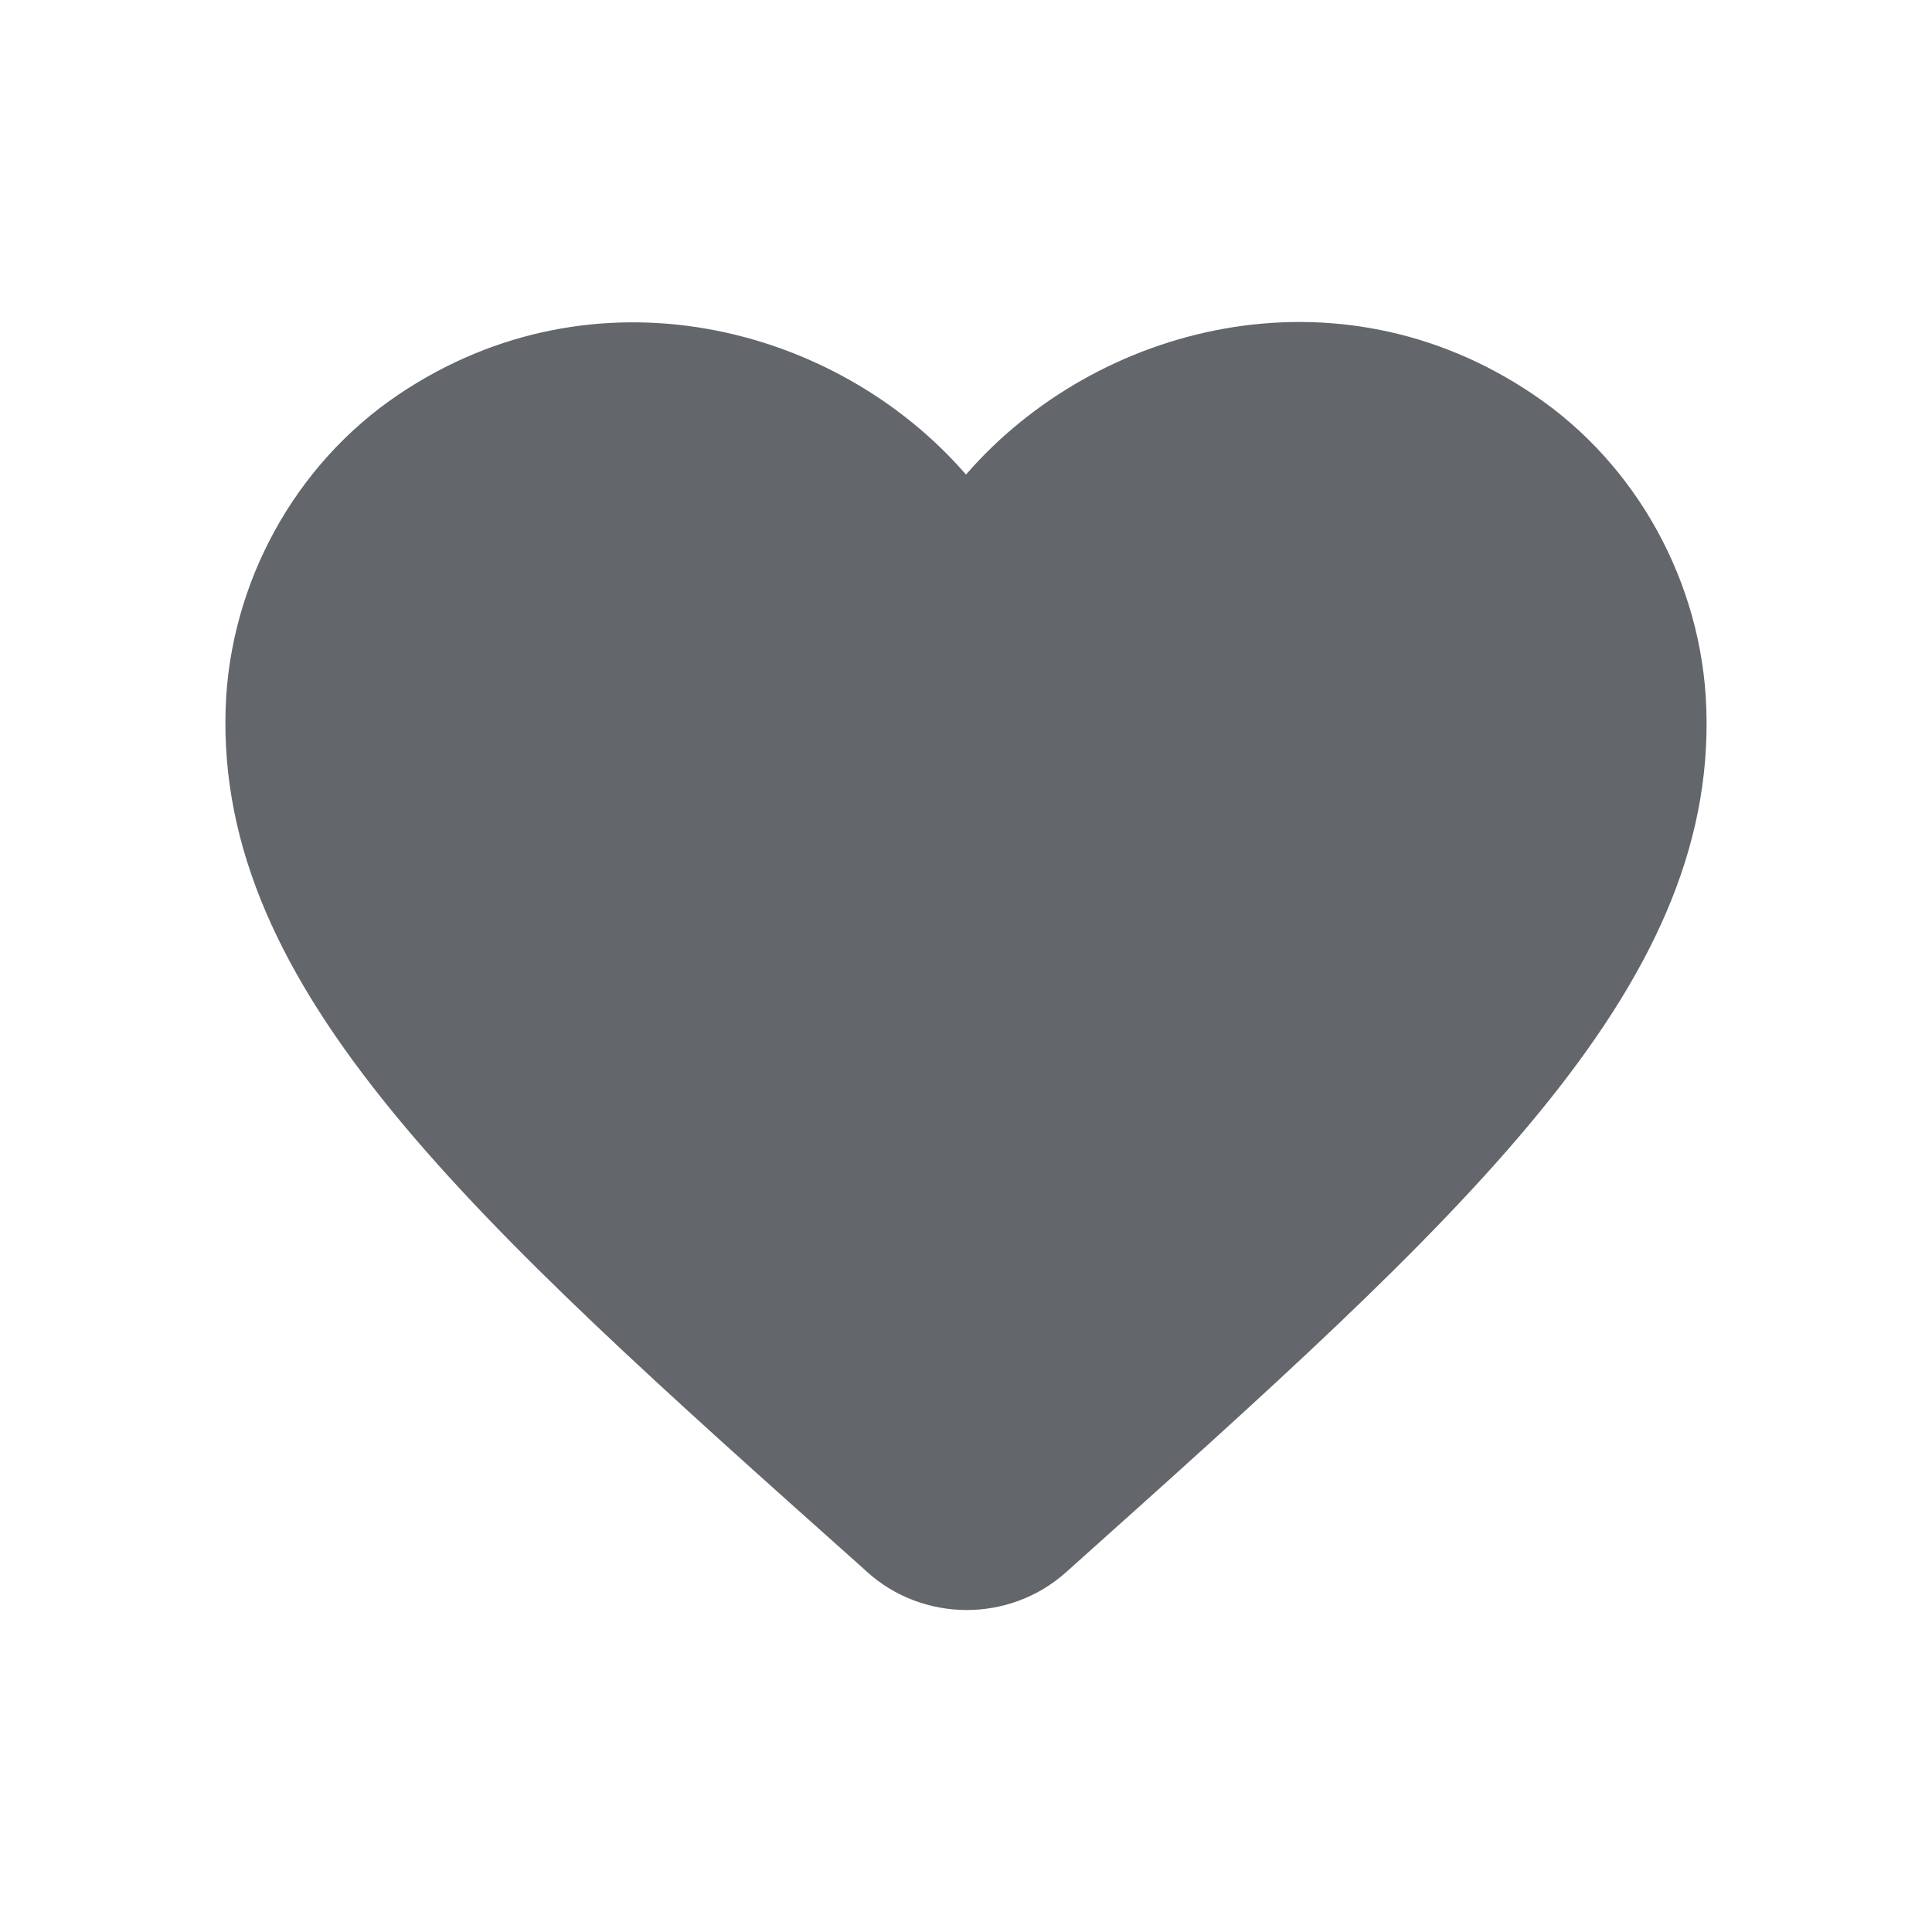
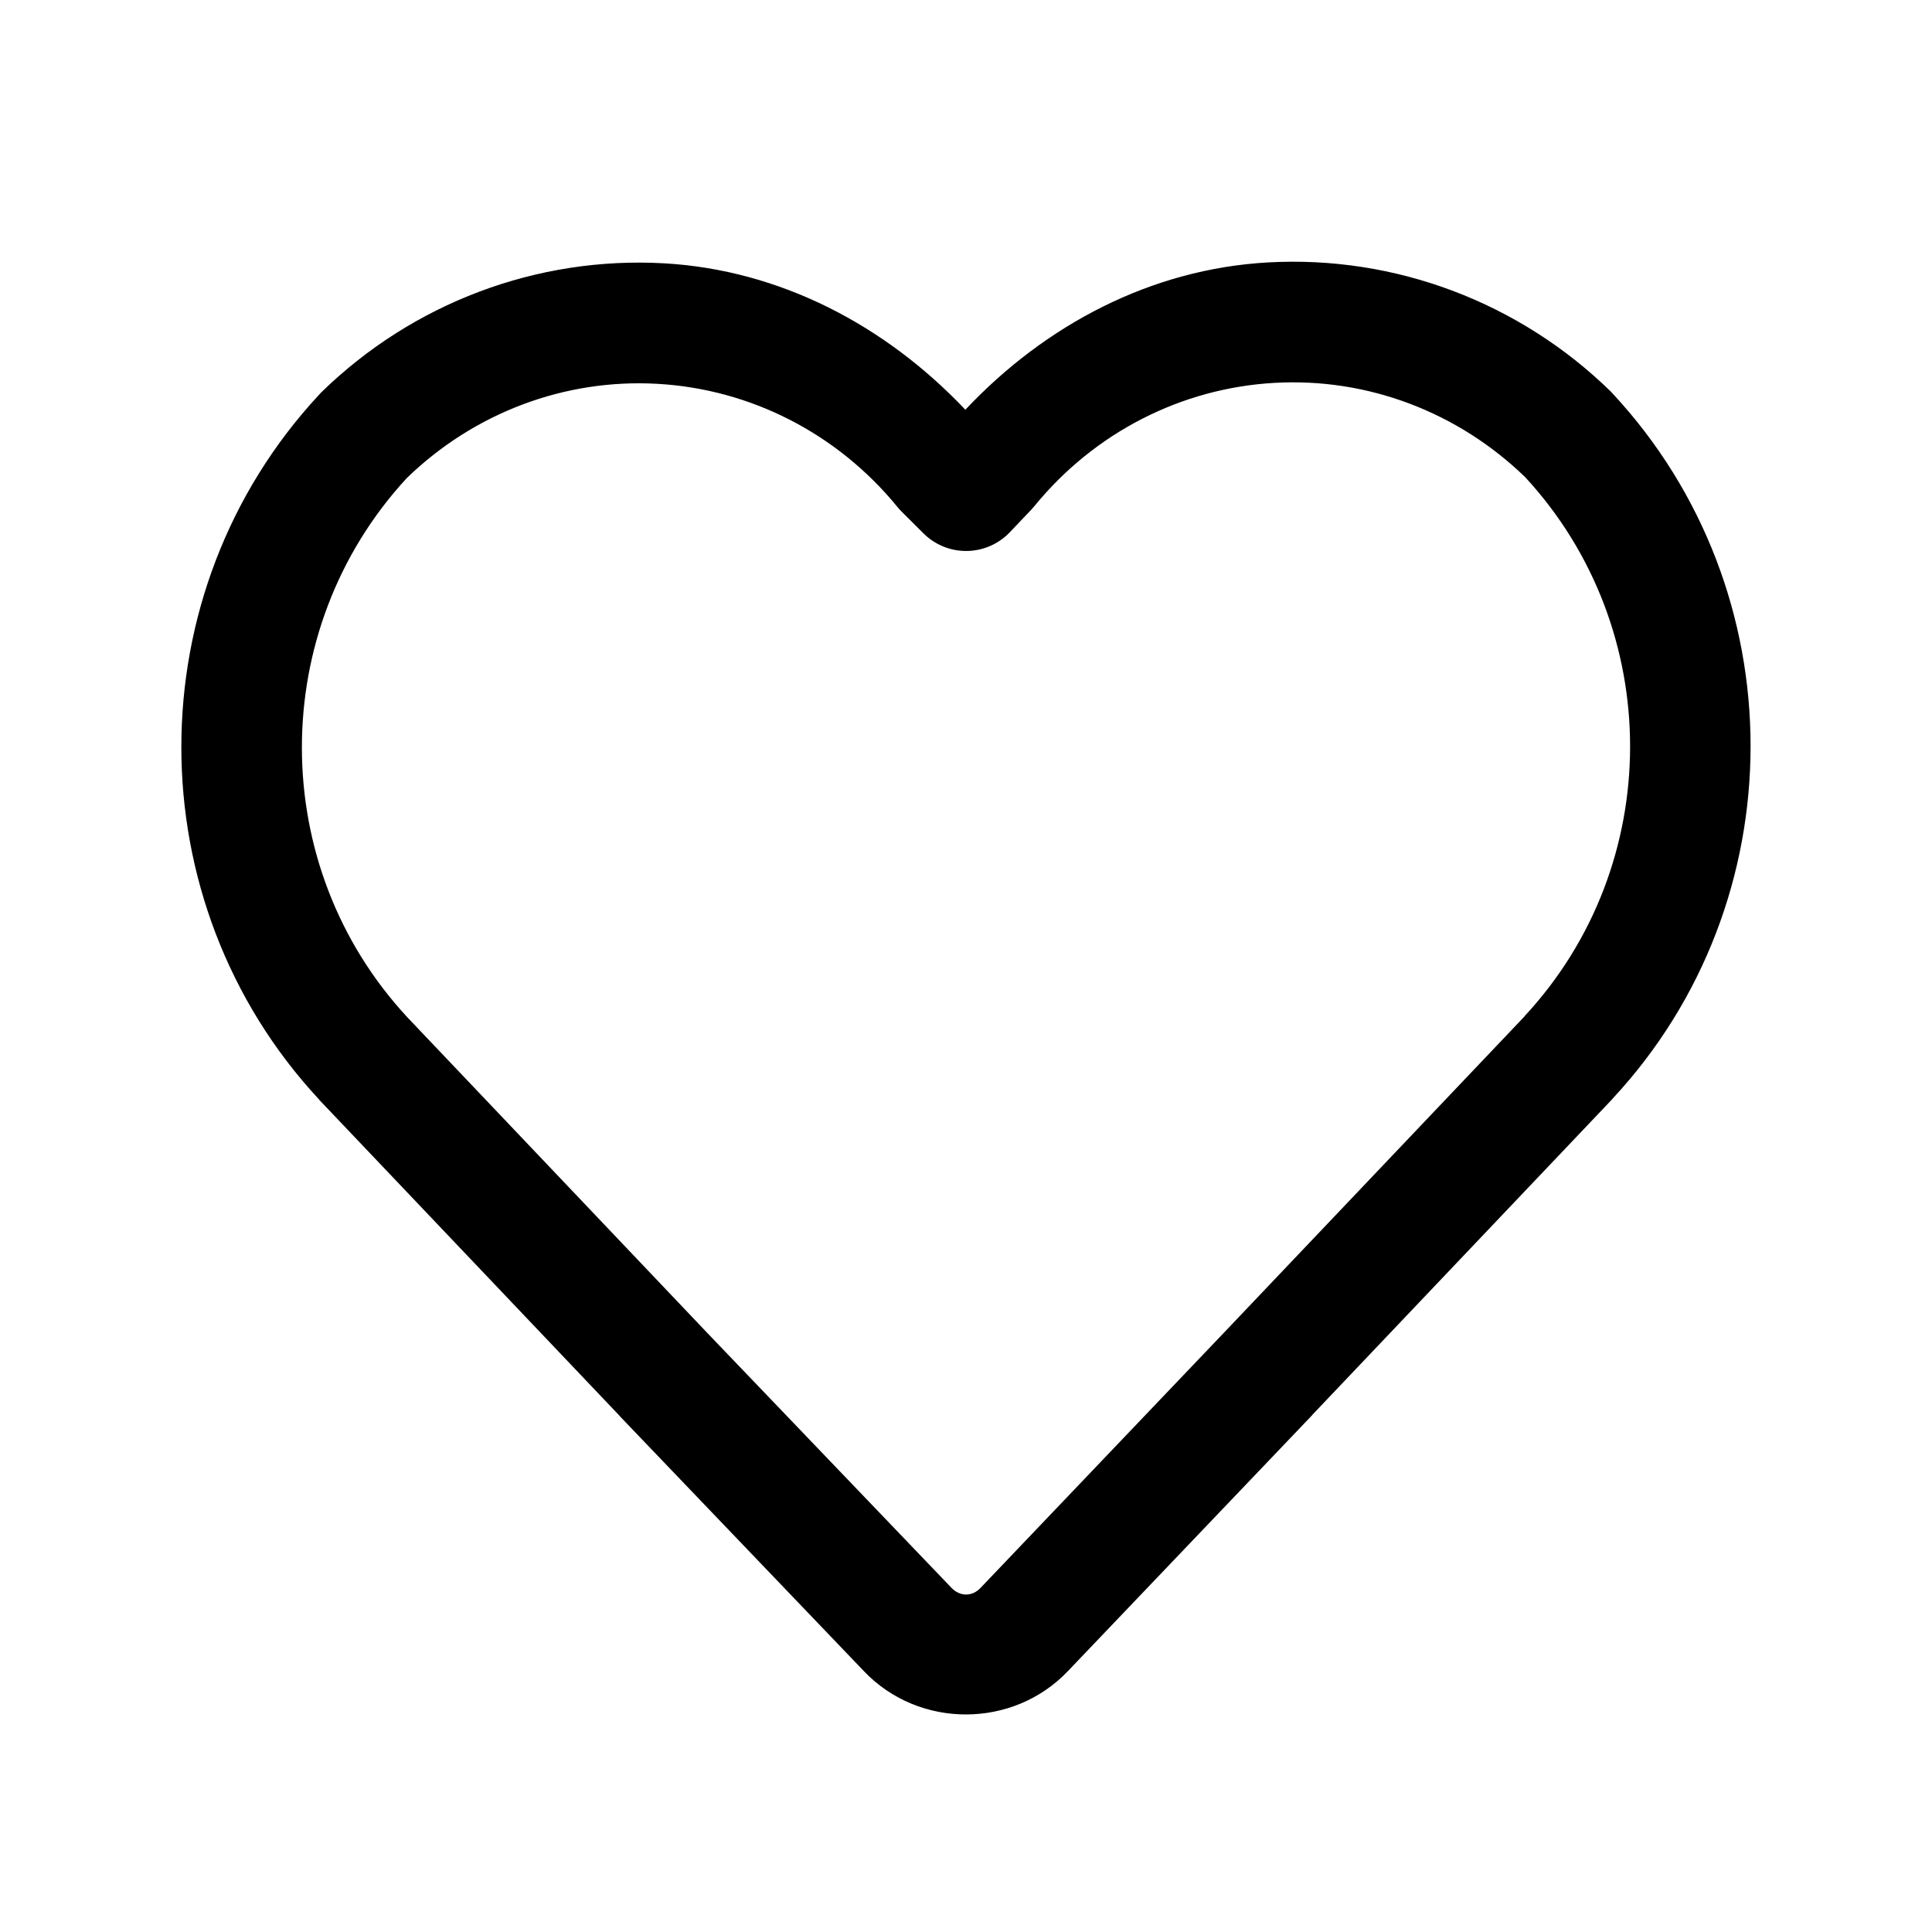
- <svg xmlns="http://www.w3.org/2000/svg" width="30" height="30" viewBox="0 0 30 30" fill="none">
-   <path d="M16.552 24.415C15.678 25.197 14.333 25.197 13.459 24.404L13.333 24.29C7.298 18.907 3.355 15.382 3.504 10.985C3.573 9.058 4.573 7.211 6.194 6.123C9.229 4.083 12.976 5.035 15 7.369C17.023 5.035 20.77 4.071 23.805 6.123C25.426 7.211 26.426 9.058 26.495 10.985C26.656 15.382 22.702 18.907 16.666 24.313L16.552 24.415Z" fill="#63666A" />
+ <svg xmlns="http://www.w3.org/2000/svg" width="24" height="24" viewBox="0 0 24 24" fill="none" version="1.1" id="svg1">
+   <defs id="defs1" />
+   <path style="baseline-shift:baseline;clip-rule:evenodd;display:inline;overflow:visible;vector-effect:none;fill:#000000;fill-rule:evenodd;stroke-linecap:round;stroke-linejoin:round;enable-background:accumulate;stop-color:#000000;stop-opacity:1;opacity:1" d="M 15.75,3.26 C 14.302,3.341 12.985,4.034 11.992,5.09 11.001,4.043 9.692,3.353 8.25,3.271 6.671,3.182 5.125,3.765 3.988,4.877 a 0.75,0.75 0 0 0 -0.023,0.025 c -2.283,2.455 -2.283,6.302 0,8.758 a 0.75,0.75 0 0 0 0.004,0.006 l 3.73,3.924 a 0.75,0.75 0 0 0 0.002,0.004 l 3.035,3.17 c 0.683,0.713 1.848,0.711 2.529,-0.004 l 3.035,-3.18 a 0.75,0.75 0 0 0 0,-0.002 l 3.73,-3.926 a 0.75,0.75 0 0 0 0.004,-0.006 c 2.283,-2.455 2.283,-6.3 0,-8.756 a 0.75,0.75 0 0 0 -0.023,-0.025 C 18.875,3.754 17.329,3.171 15.75,3.26 Z m 0.084,1.496 c 1.151,-0.065 2.275,0.36 3.113,1.172 1.739,1.884 1.738,4.818 -0.01,6.697 l 0.006,-0.004 -3.729,3.924 -3.033,3.18 c -0.105,0.111 -0.256,0.11 -0.361,0 L 8.785,16.557 5.062,12.639 C 3.315,10.759 3.314,7.824 5.053,5.939 5.891,5.127 7.015,4.703 8.166,4.768 c 1.157,0.065 2.235,0.616 2.98,1.527 a 0.75,0.75 0 0 0 0.051,0.057 L 11.471,6.625 a 0.75,0.75 0 0 0 1.074,-0.014 l 0.271,-0.285 a 0.75,0.75 0 0 0 0.037,-0.043 c 0.746,-0.911 1.823,-1.462 2.98,-1.527 z" id="path1" />
</svg>
